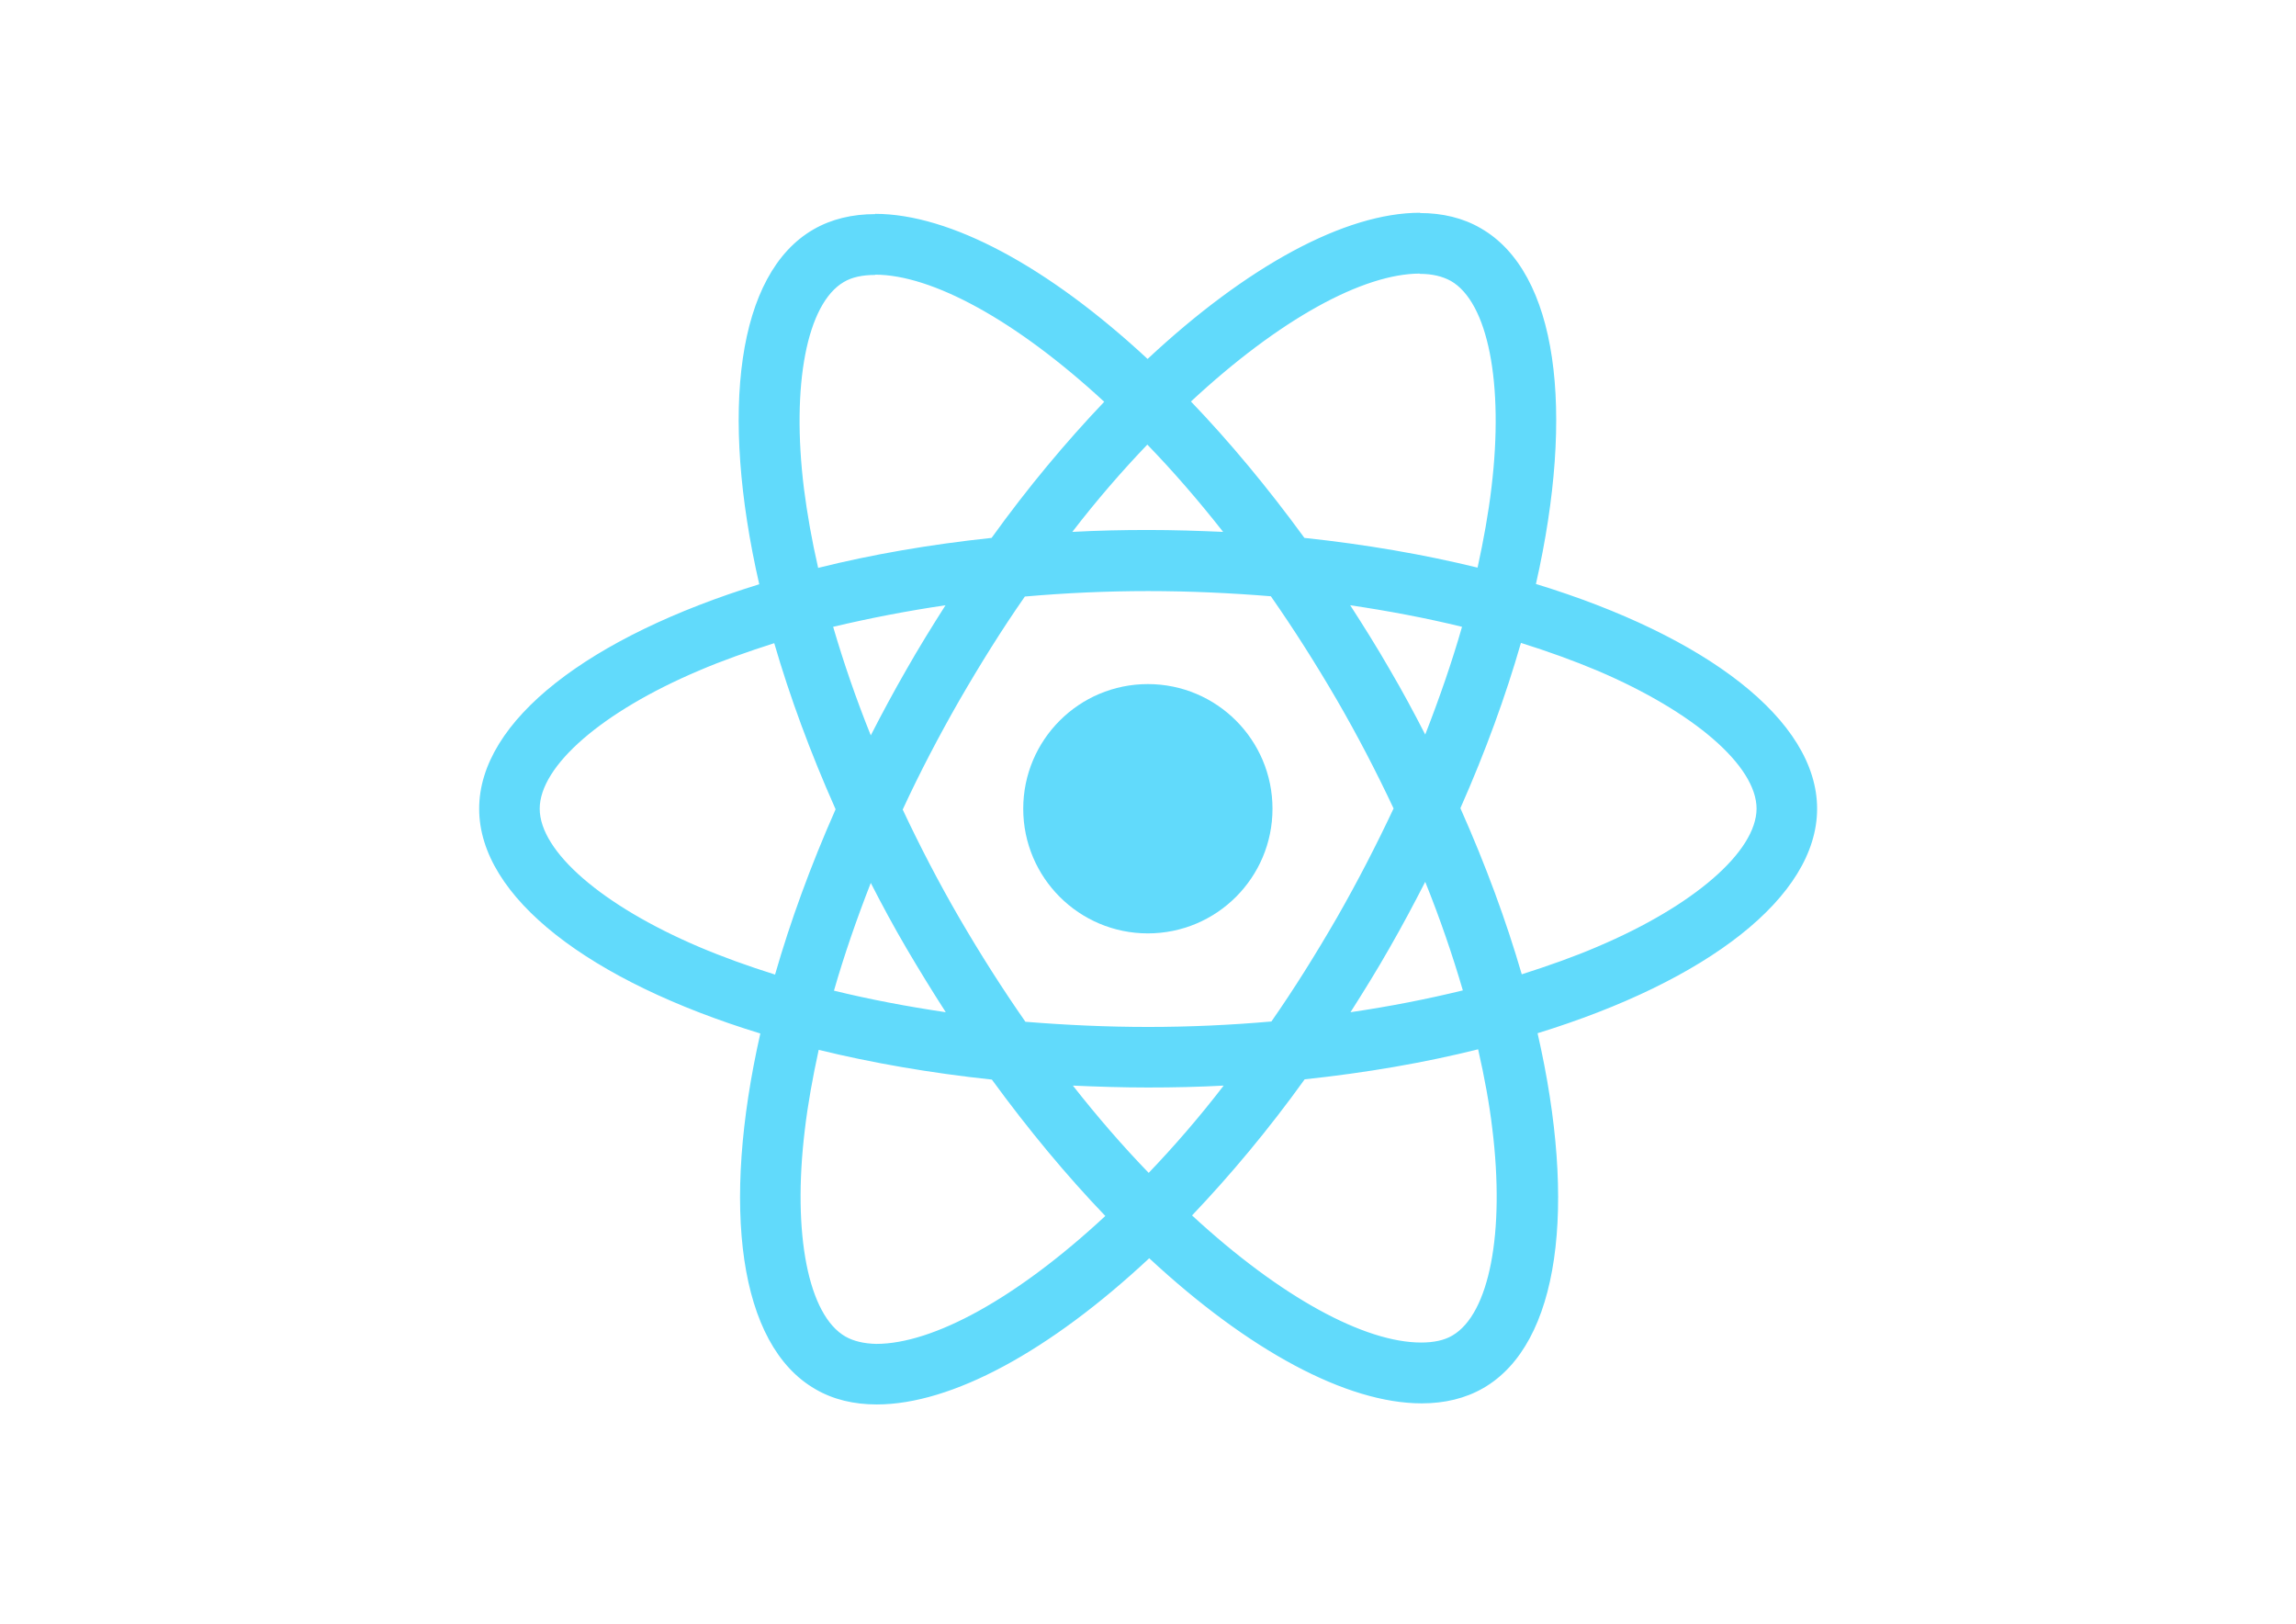
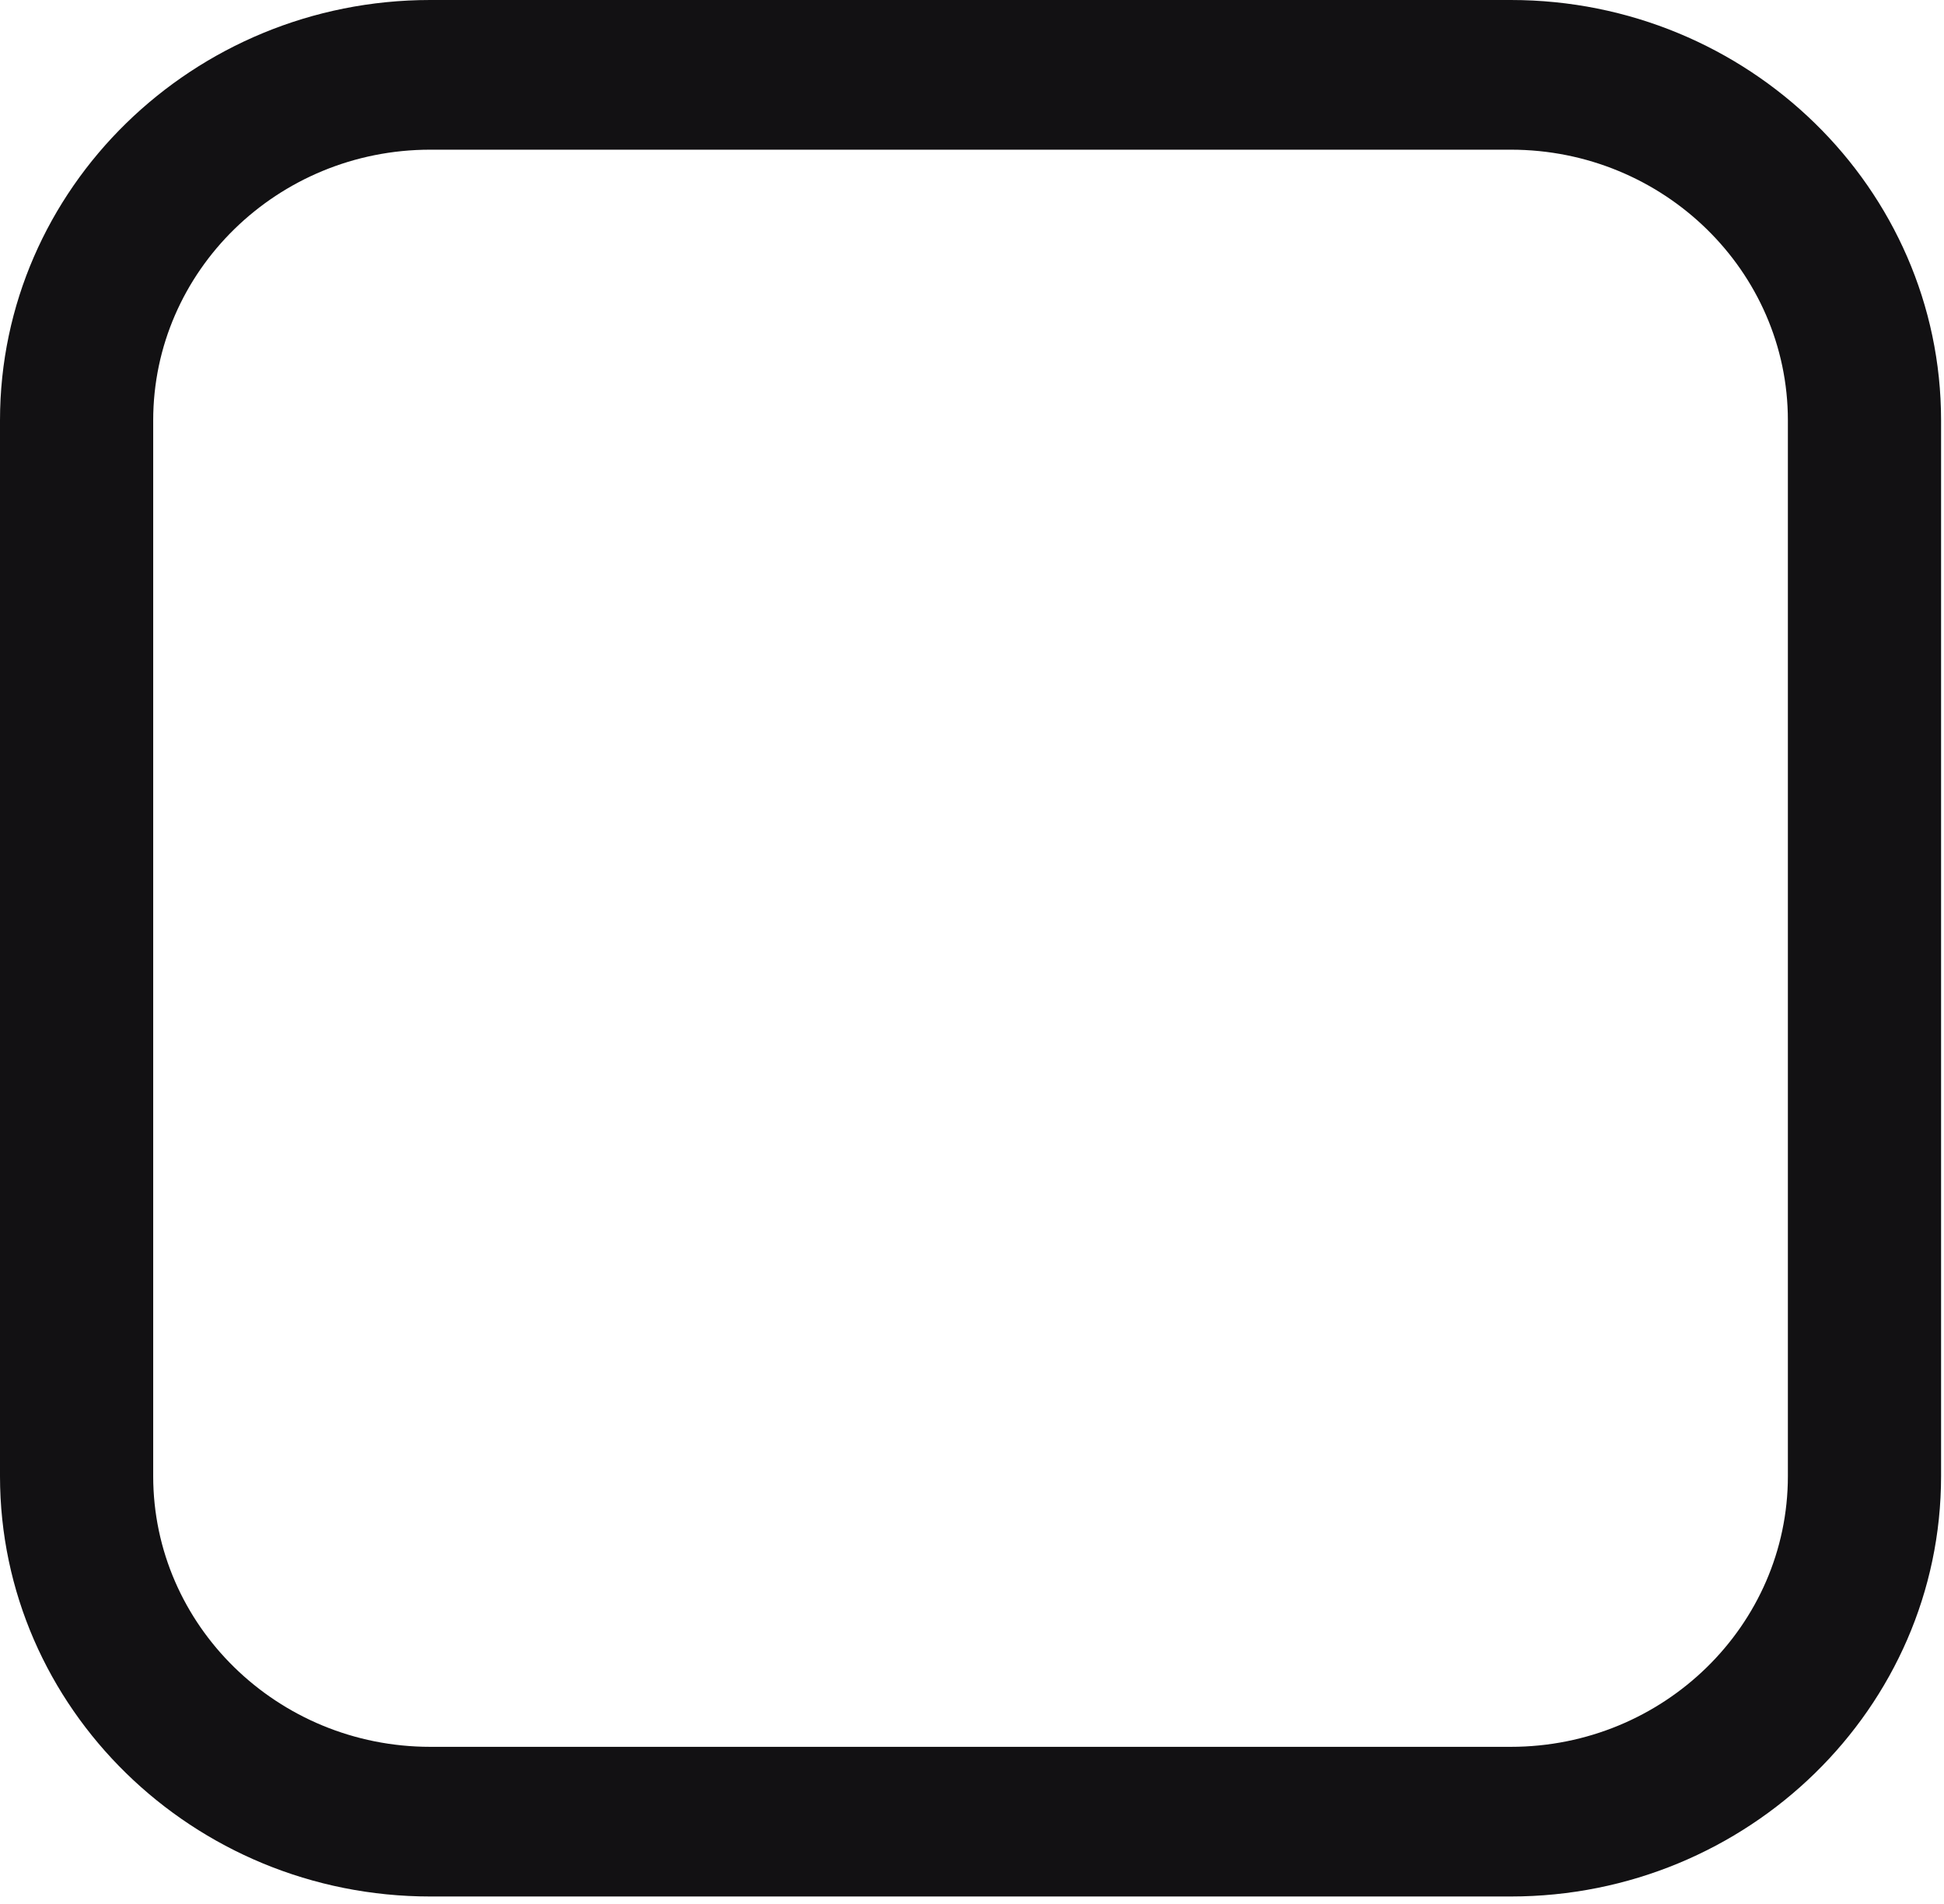
- <svg xmlns="http://www.w3.org/2000/svg" viewBox="0 0 841.9 595.3">
-   <g fill="#61DAFB">
-     <path d="M666.3 296.5c0-32.5-40.7-63.3-103.1-82.4 14.4-63.6 8-114.2-20.2-130.4-6.5-3.8-14.1-5.6-22.4-5.6v22.3c4.6 0 8.3.9 11.4 2.6 13.6 7.8 19.5 37.5 14.9 75.7-1.1 9.4-2.9 19.3-5.1 29.4-19.6-4.8-41-8.5-63.5-10.9-13.5-18.5-27.5-35.3-41.6-50 32.6-30.3 63.2-46.9 84-46.9V78c-27.5 0-63.5 19.6-99.9 53.6-36.4-33.8-72.4-53.2-99.9-53.2v22.3c20.7 0 51.4 16.5 84 46.6-14 14.7-28 31.4-41.3 49.9-22.6 2.4-44 6.1-63.6 11-2.3-10-4-19.7-5.2-29-4.7-38.2 1.1-67.9 14.6-75.8 3-1.8 6.9-2.6 11.5-2.6V78.5c-8.4 0-16 1.8-22.6 5.6-28.1 16.2-34.4 66.7-19.9 130.1-62.2 19.2-102.7 49.9-102.7 82.3 0 32.5 40.7 63.3 103.1 82.4-14.4 63.6-8 114.2 20.2 130.4 6.5 3.8 14.1 5.6 22.5 5.6 27.5 0 63.5-19.6 99.9-53.6 36.4 33.8 72.4 53.2 99.9 53.2 8.4 0 16-1.8 22.6-5.6 28.1-16.2 34.4-66.7 19.9-130.1 62-19.1 102.5-49.9 102.5-82.3zm-130.2-66.7c-3.7 12.9-8.3 26.2-13.5 39.5-4.1-8-8.4-16-13.1-24-4.6-8-9.5-15.8-14.4-23.4 14.2 2.1 27.9 4.7 41 7.9zm-45.8 106.5c-7.8 13.5-15.8 26.3-24.1 38.2-14.9 1.3-30 2-45.2 2-15.1 0-30.2-.7-45-1.9-8.3-11.9-16.4-24.6-24.2-38-7.6-13.1-14.5-26.4-20.8-39.8 6.2-13.4 13.2-26.8 20.7-39.9 7.8-13.5 15.8-26.3 24.1-38.2 14.9-1.3 30-2 45.2-2 15.1 0 30.2.7 45 1.9 8.3 11.9 16.4 24.6 24.2 38 7.6 13.1 14.5 26.4 20.8 39.8-6.3 13.4-13.2 26.8-20.7 39.9zm32.3-13c5.4 13.4 10 26.8 13.8 39.8-13.1 3.2-26.9 5.9-41.2 8 4.9-7.7 9.8-15.6 14.4-23.7 4.6-8 8.9-16.1 13-24.1zM421.2 430c-9.3-9.6-18.6-20.3-27.8-32 9 .4 18.2.7 27.5.7 9.4 0 18.7-.2 27.8-.7-9 11.7-18.3 22.4-27.5 32zm-74.4-58.9c-14.2-2.1-27.9-4.7-41-7.9 3.7-12.9 8.3-26.2 13.5-39.5 4.1 8 8.4 16 13.1 24 4.7 8 9.5 15.8 14.4 23.4zM420.7 163c9.3 9.6 18.6 20.3 27.8 32-9-.4-18.2-.7-27.5-.7-9.4 0-18.7.2-27.8.7 9-11.7 18.3-22.4 27.5-32zm-74 58.9c-4.9 7.7-9.8 15.6-14.4 23.7-4.6 8-8.9 16-13 24-5.4-13.4-10-26.8-13.8-39.8 13.1-3.1 26.9-5.8 41.2-7.9zm-90.5 125.2c-35.4-15.1-58.3-34.9-58.3-50.6 0-15.7 22.9-35.6 58.3-50.6 8.6-3.7 18-7 27.7-10.1 5.7 19.6 13.2 40 22.5 60.9-9.2 20.8-16.6 41.1-22.2 60.6-9.9-3.1-19.3-6.5-28-10.2zM310 490c-13.6-7.8-19.5-37.5-14.9-75.7 1.1-9.4 2.9-19.3 5.1-29.4 19.6 4.8 41 8.5 63.5 10.9 13.5 18.5 27.5 35.3 41.6 50-32.6 30.3-63.2 46.9-84 46.9-4.5-.1-8.3-1-11.3-2.7zm237.2-76.2c4.7 38.2-1.1 67.9-14.6 75.8-3 1.8-6.9 2.6-11.5 2.6-20.7 0-51.4-16.5-84-46.6 14-14.7 28-31.4 41.3-49.9 22.6-2.4 44-6.1 63.6-11 2.3 10.1 4.1 19.8 5.2 29.1zm38.5-66.7c-8.6 3.7-18 7-27.7 10.1-5.7-19.6-13.2-40-22.5-60.9 9.2-20.8 16.6-41.1 22.2-60.6 9.9 3.1 19.3 6.5 28.1 10.2 35.4 15.1 58.3 34.9 58.3 50.6-.1 15.7-23 35.6-58.4 50.6zM320.8 78.4z" />
-     <circle cx="420.9" cy="296.5" r="45.7" />
-     <path d="M520.5 78.1z" />
-   </g>
+ <svg xmlns="http://www.w3.org/2000/svg" width="143" height="140" viewBox="0 0 143 140" fill="none">
+   <path d="M11.269 30.915C11.269 19.938 20.412 11.008 31.649 11.008H111.136C122.374 11.008 131.516 19.938 131.516 30.915V108.559C131.516 119.536 122.374 128.467 111.136 128.467H31.649C20.412 128.467 11.269 119.536 11.269 108.559V30.915ZM31.649 139.473H111.136C128.587 139.473 142.785 125.606 142.785 108.559V30.915C142.785 13.868 128.587 0 111.136 0H31.649C14.197 0 0 13.868 0 30.915V108.559C0 125.606 14.197 139.473 31.649 139.473Z" fill="#121113" />
</svg>
